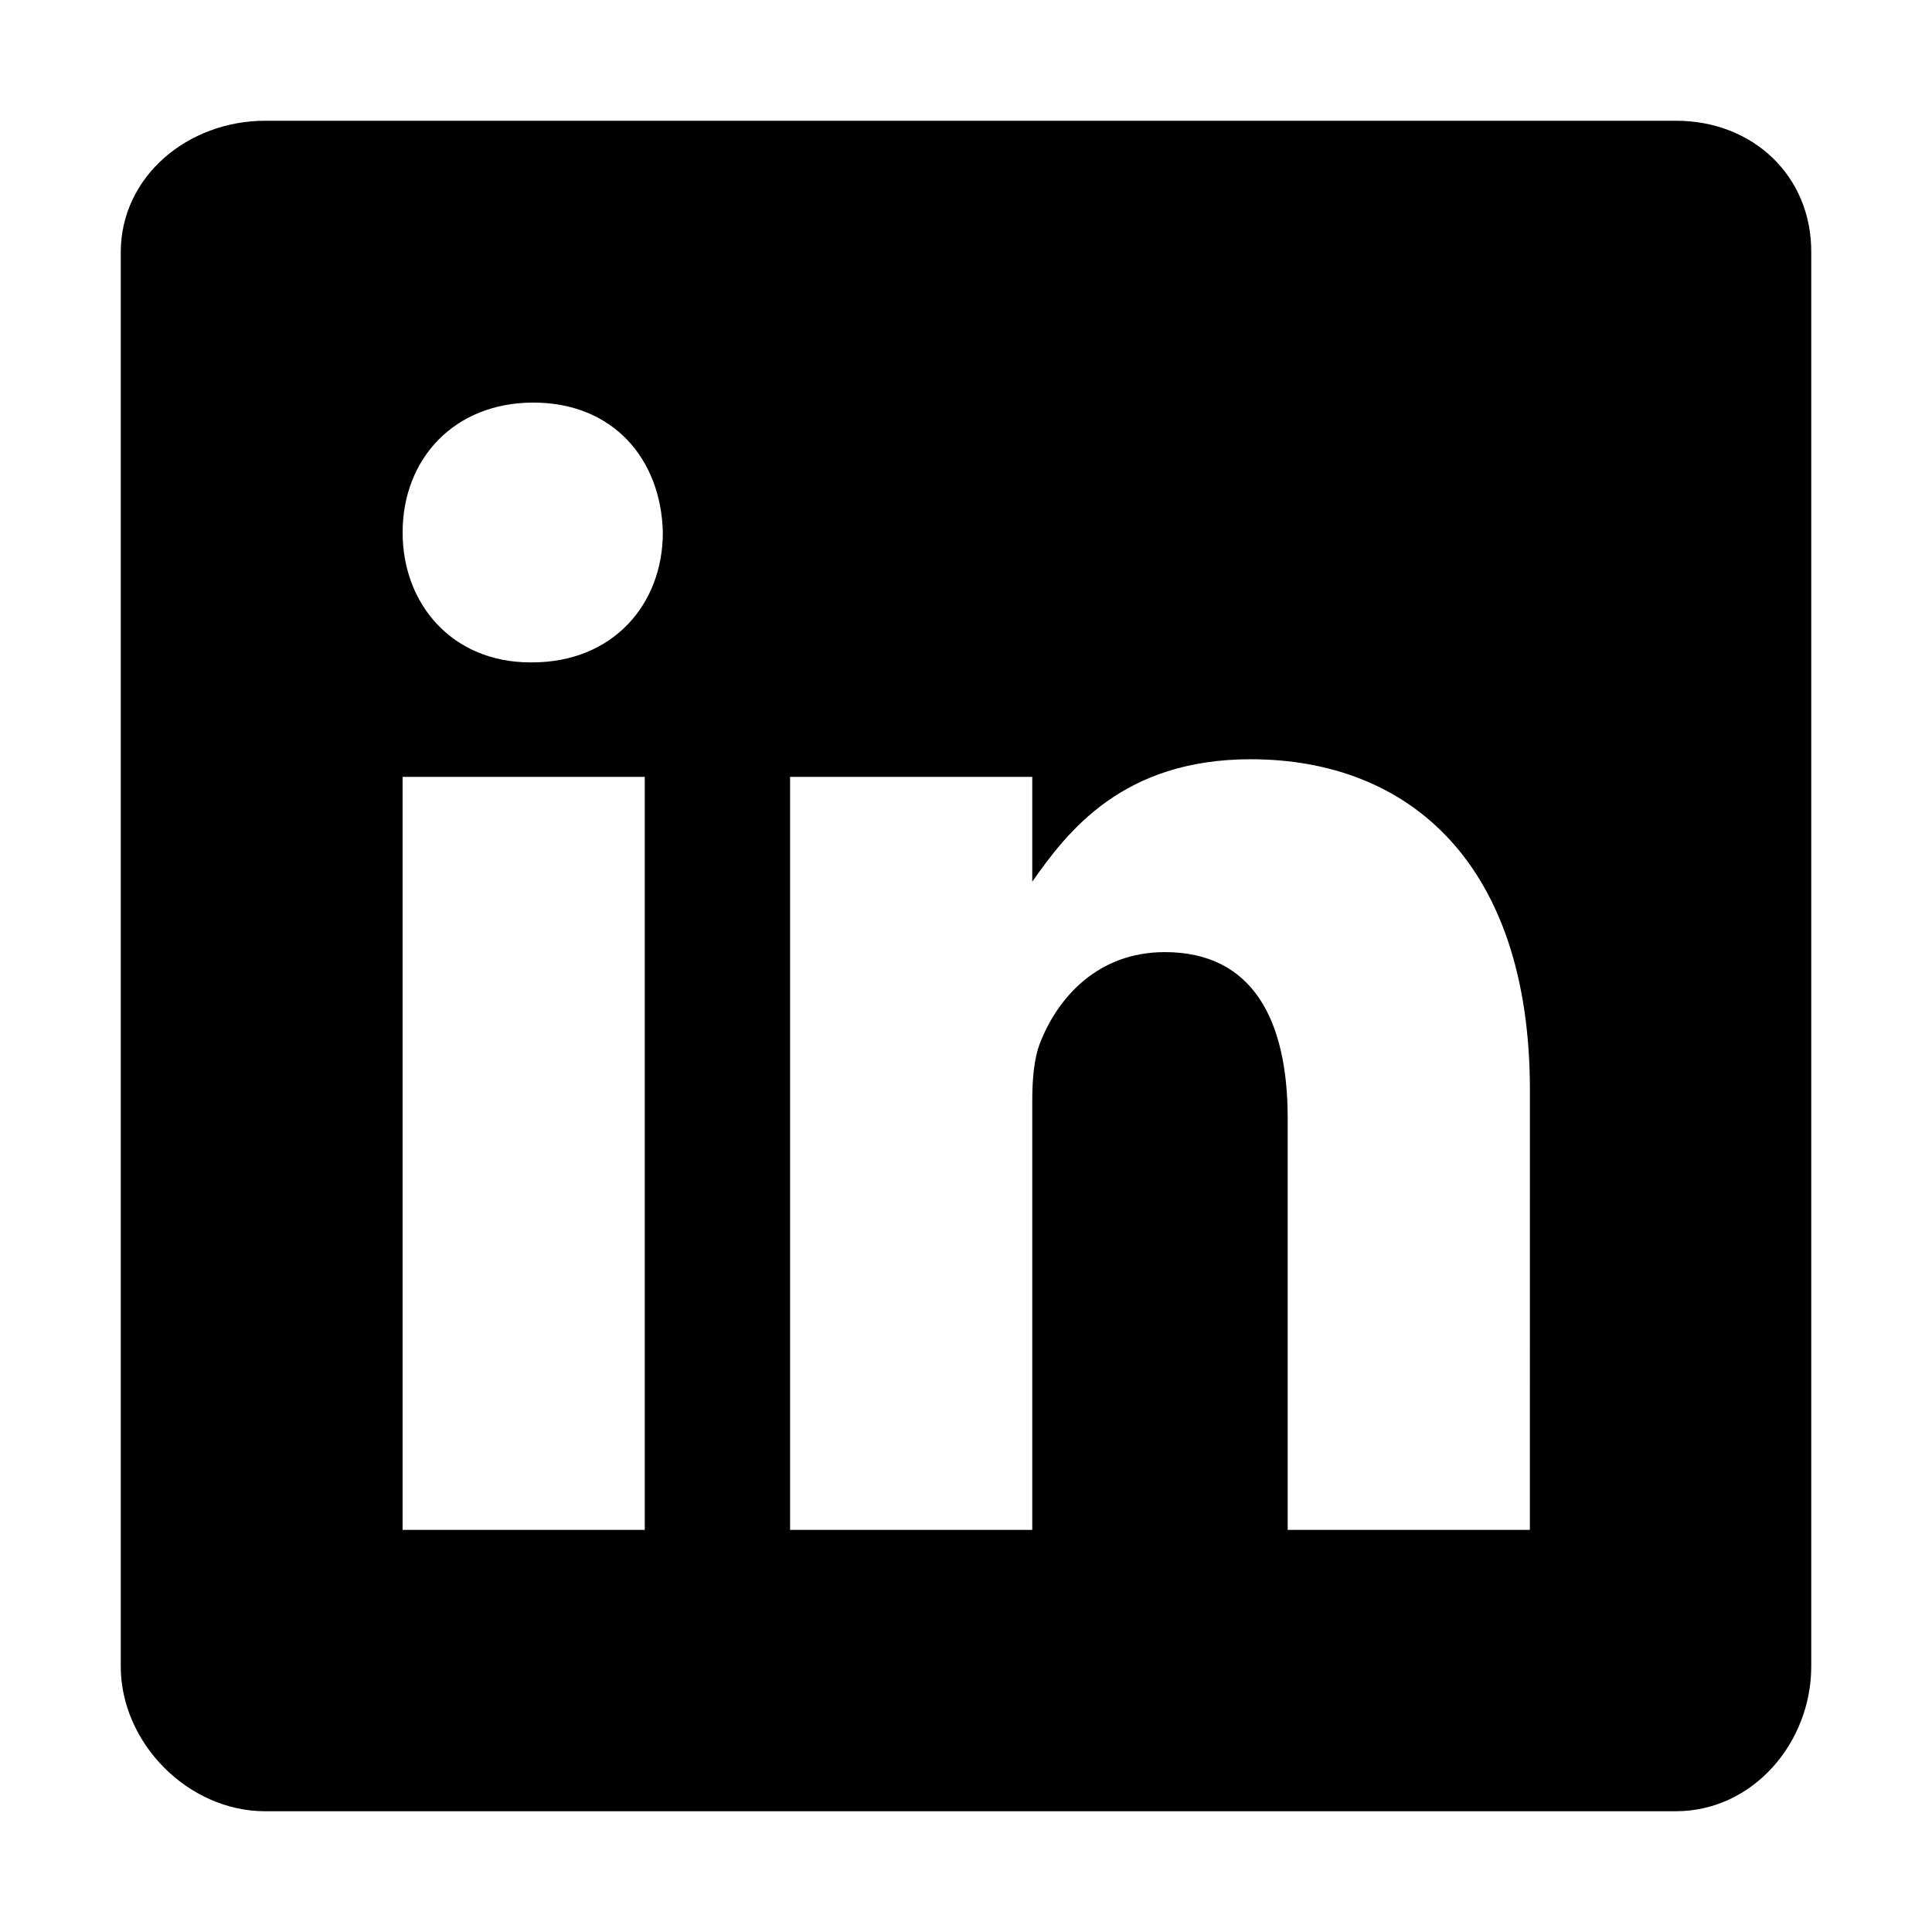
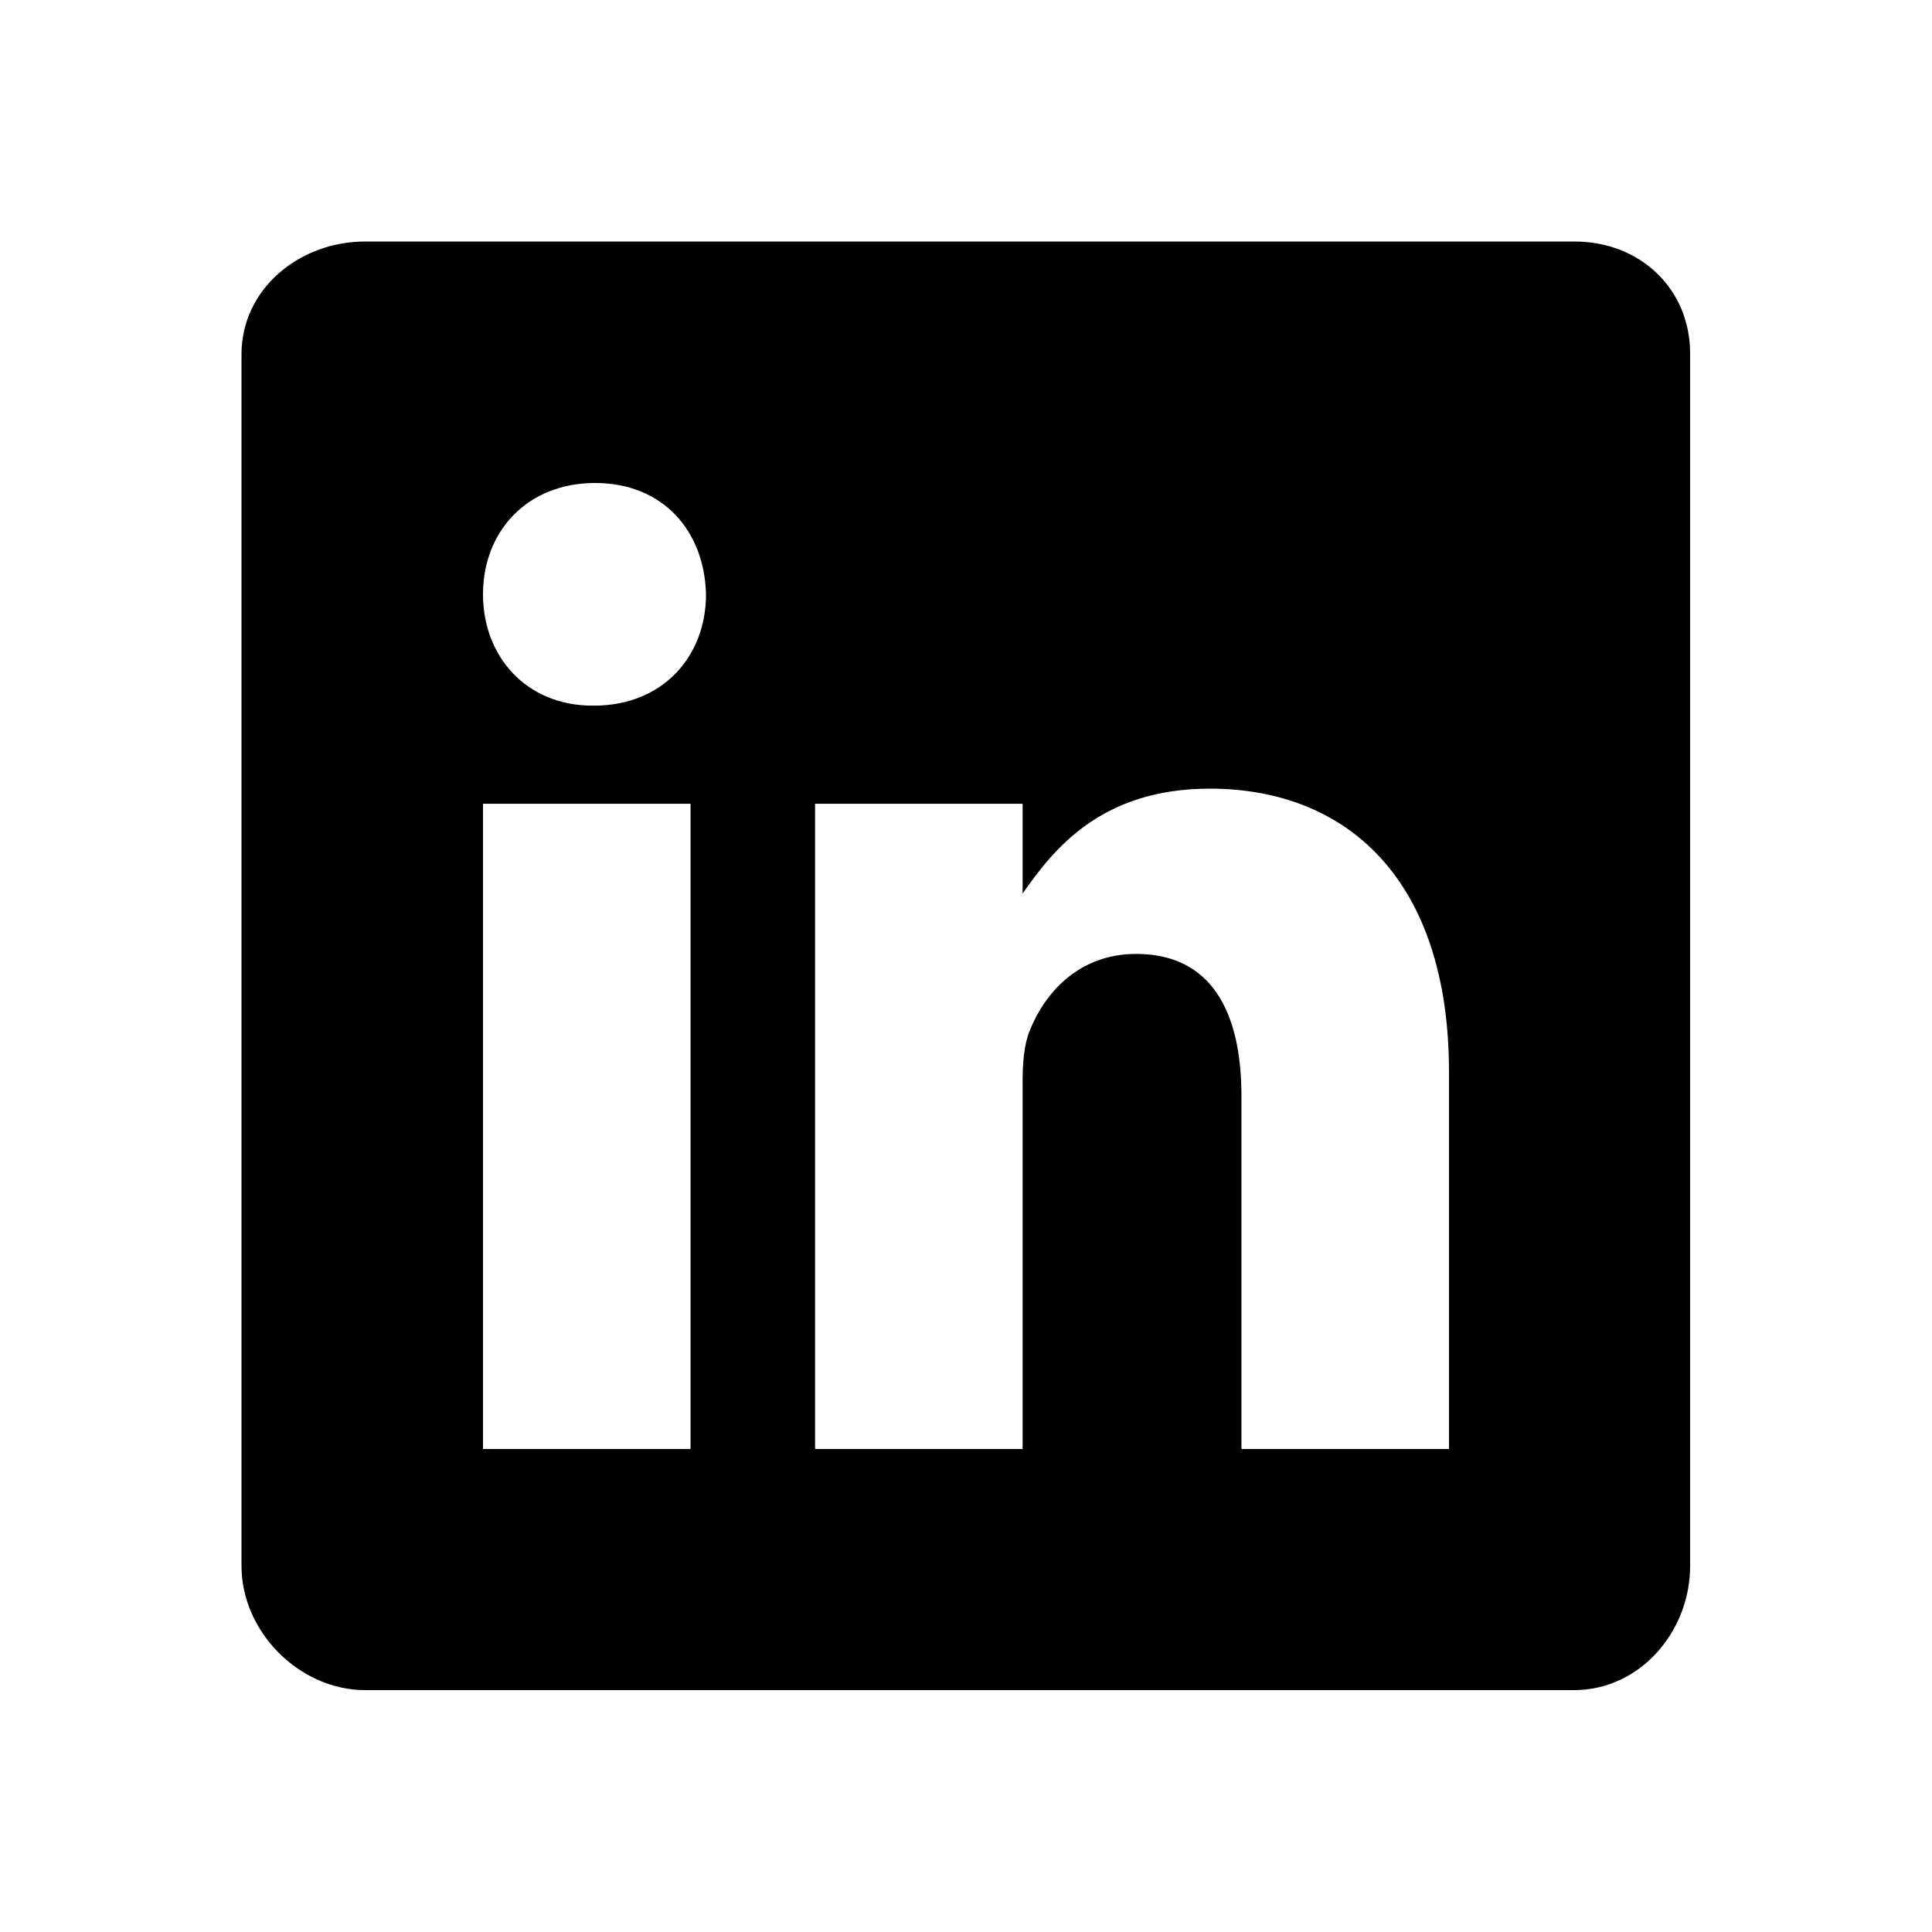
- <svg xmlns="http://www.w3.org/2000/svg" width="512" height="512" viewBox="0 0 512 512">
-   <path d="M444.17,32H70.28C49.85,32,32,46.7,32,66.89V441.61C32,461.91,49.85,480,70.28,480H444.06C464.6,480,480,461.79,480,441.61V66.89C480.12,46.7,464.6,32,444.17,32ZM170.87,405.43H106.69V205.88h64.18ZM141,175.54h-.46c-20.54,0-33.84-15.29-33.84-34.43,0-19.49,13.65-34.42,34.65-34.42s33.85,14.82,34.31,34.42C175.65,160.25,162.35,175.54,141,175.54ZM405.43,405.43H341.25V296.32c0-26.14-9.34-44-32.56-44-17.74,0-28.24,12-32.91,23.69-1.75,4.2-2.22,9.92-2.22,15.76V405.43H209.38V205.88h64.18v27.77c9.34-13.3,23.93-32.44,57.88-32.44,42.13,0,74,27.77,74,87.64Z" />
+ <svg xmlns="http://www.w3.org/2000/svg" version="1.1" id="Layer_1" x="0px" y="0px" width="512px" height="512px" viewBox="0 0 512 512" style="enable-background:new 0 0 512 512;" xml:space="preserve">
+   <g>
+     <path d="M417.2,64H96.8C79.3,64,64,76.6,64,93.9v321.1c0,17.4,15.3,32.9,32.8,32.9h320.3c17.6,0,30.8-15.6,30.8-32.9V93.9   C448,76.6,434.7,64,417.2,64z M183,384h-55V213h55V384z M157.4,187H157c-17.6,0-29-13.1-29-29.5c0-16.7,11.7-29.5,29.7-29.5   c18,0,29,12.7,29.4,29.5C187.1,173.9,175.7,187,157.4,187z M384,384h-55v-93.5c0-22.4-8-37.7-27.9-37.7   c-15.2,0-24.2,10.3-28.2,20.3c-1.5,3.6-1.9,8.5-1.9,13.5V384h-55V213h55v23.8c8-11.4,20.5-27.8,49.6-27.8   c36.1,0,63.4,23.8,63.4,75.1V384z" />
+   </g>
</svg>
